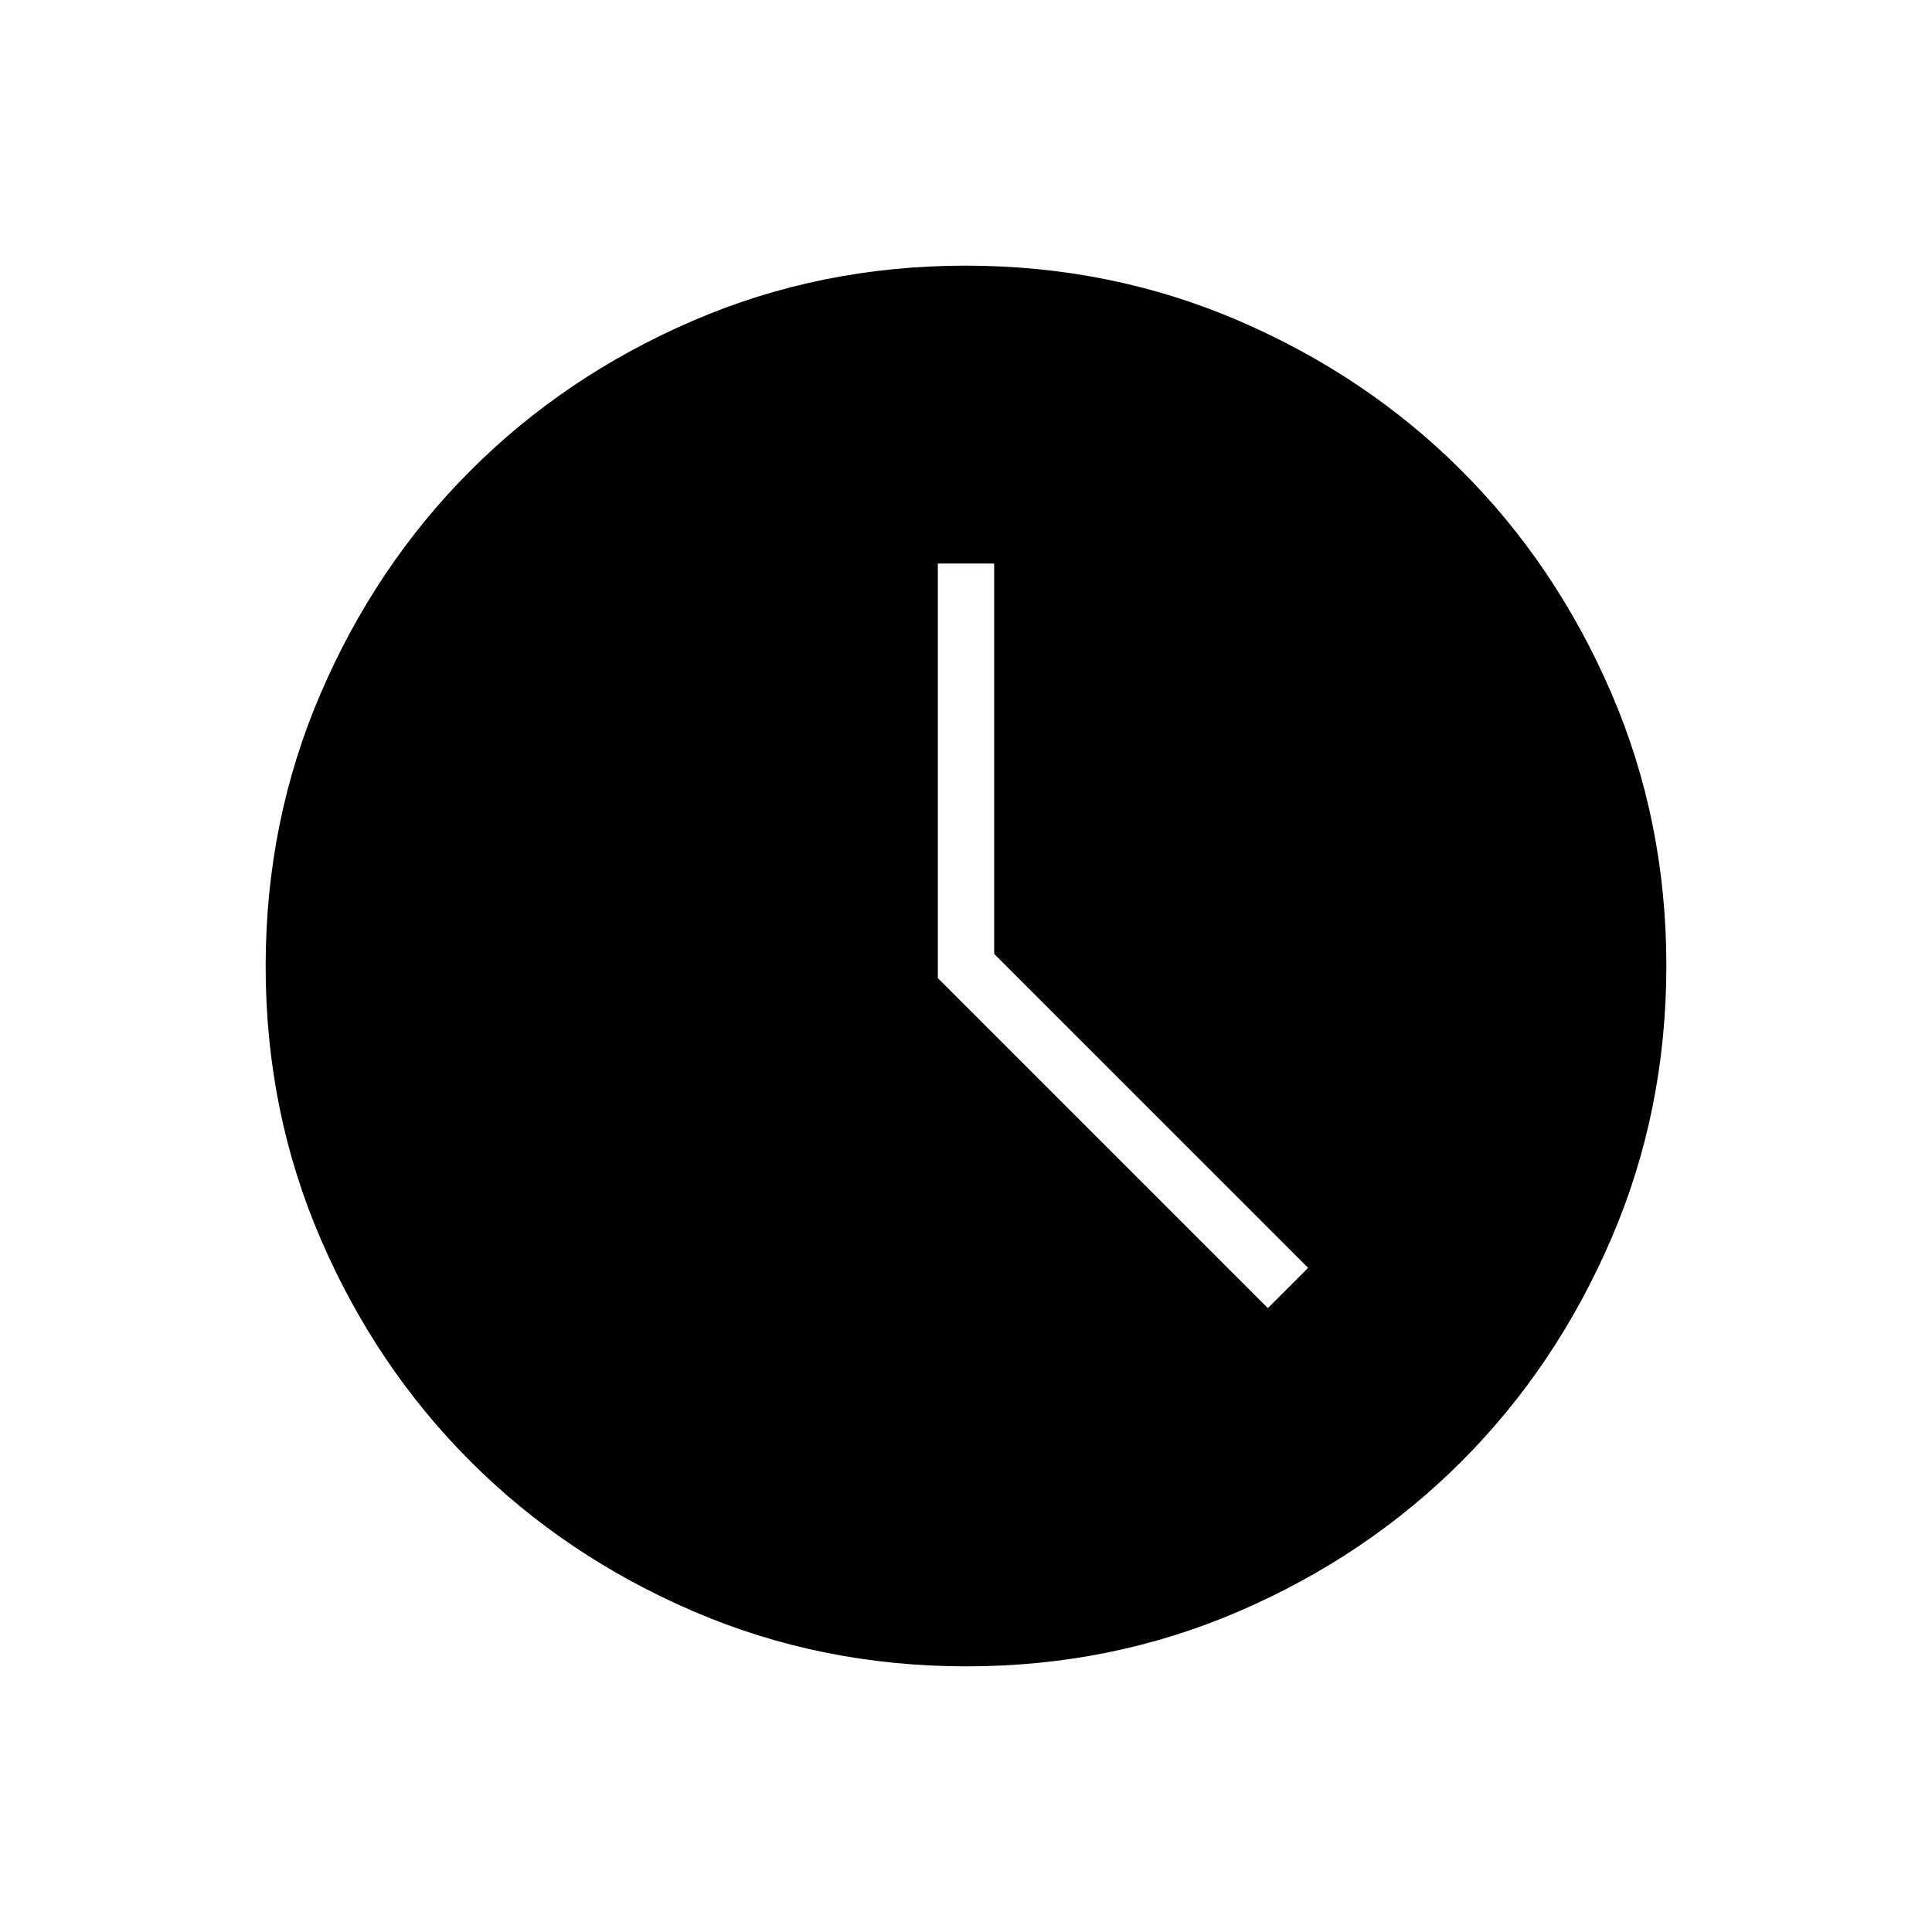
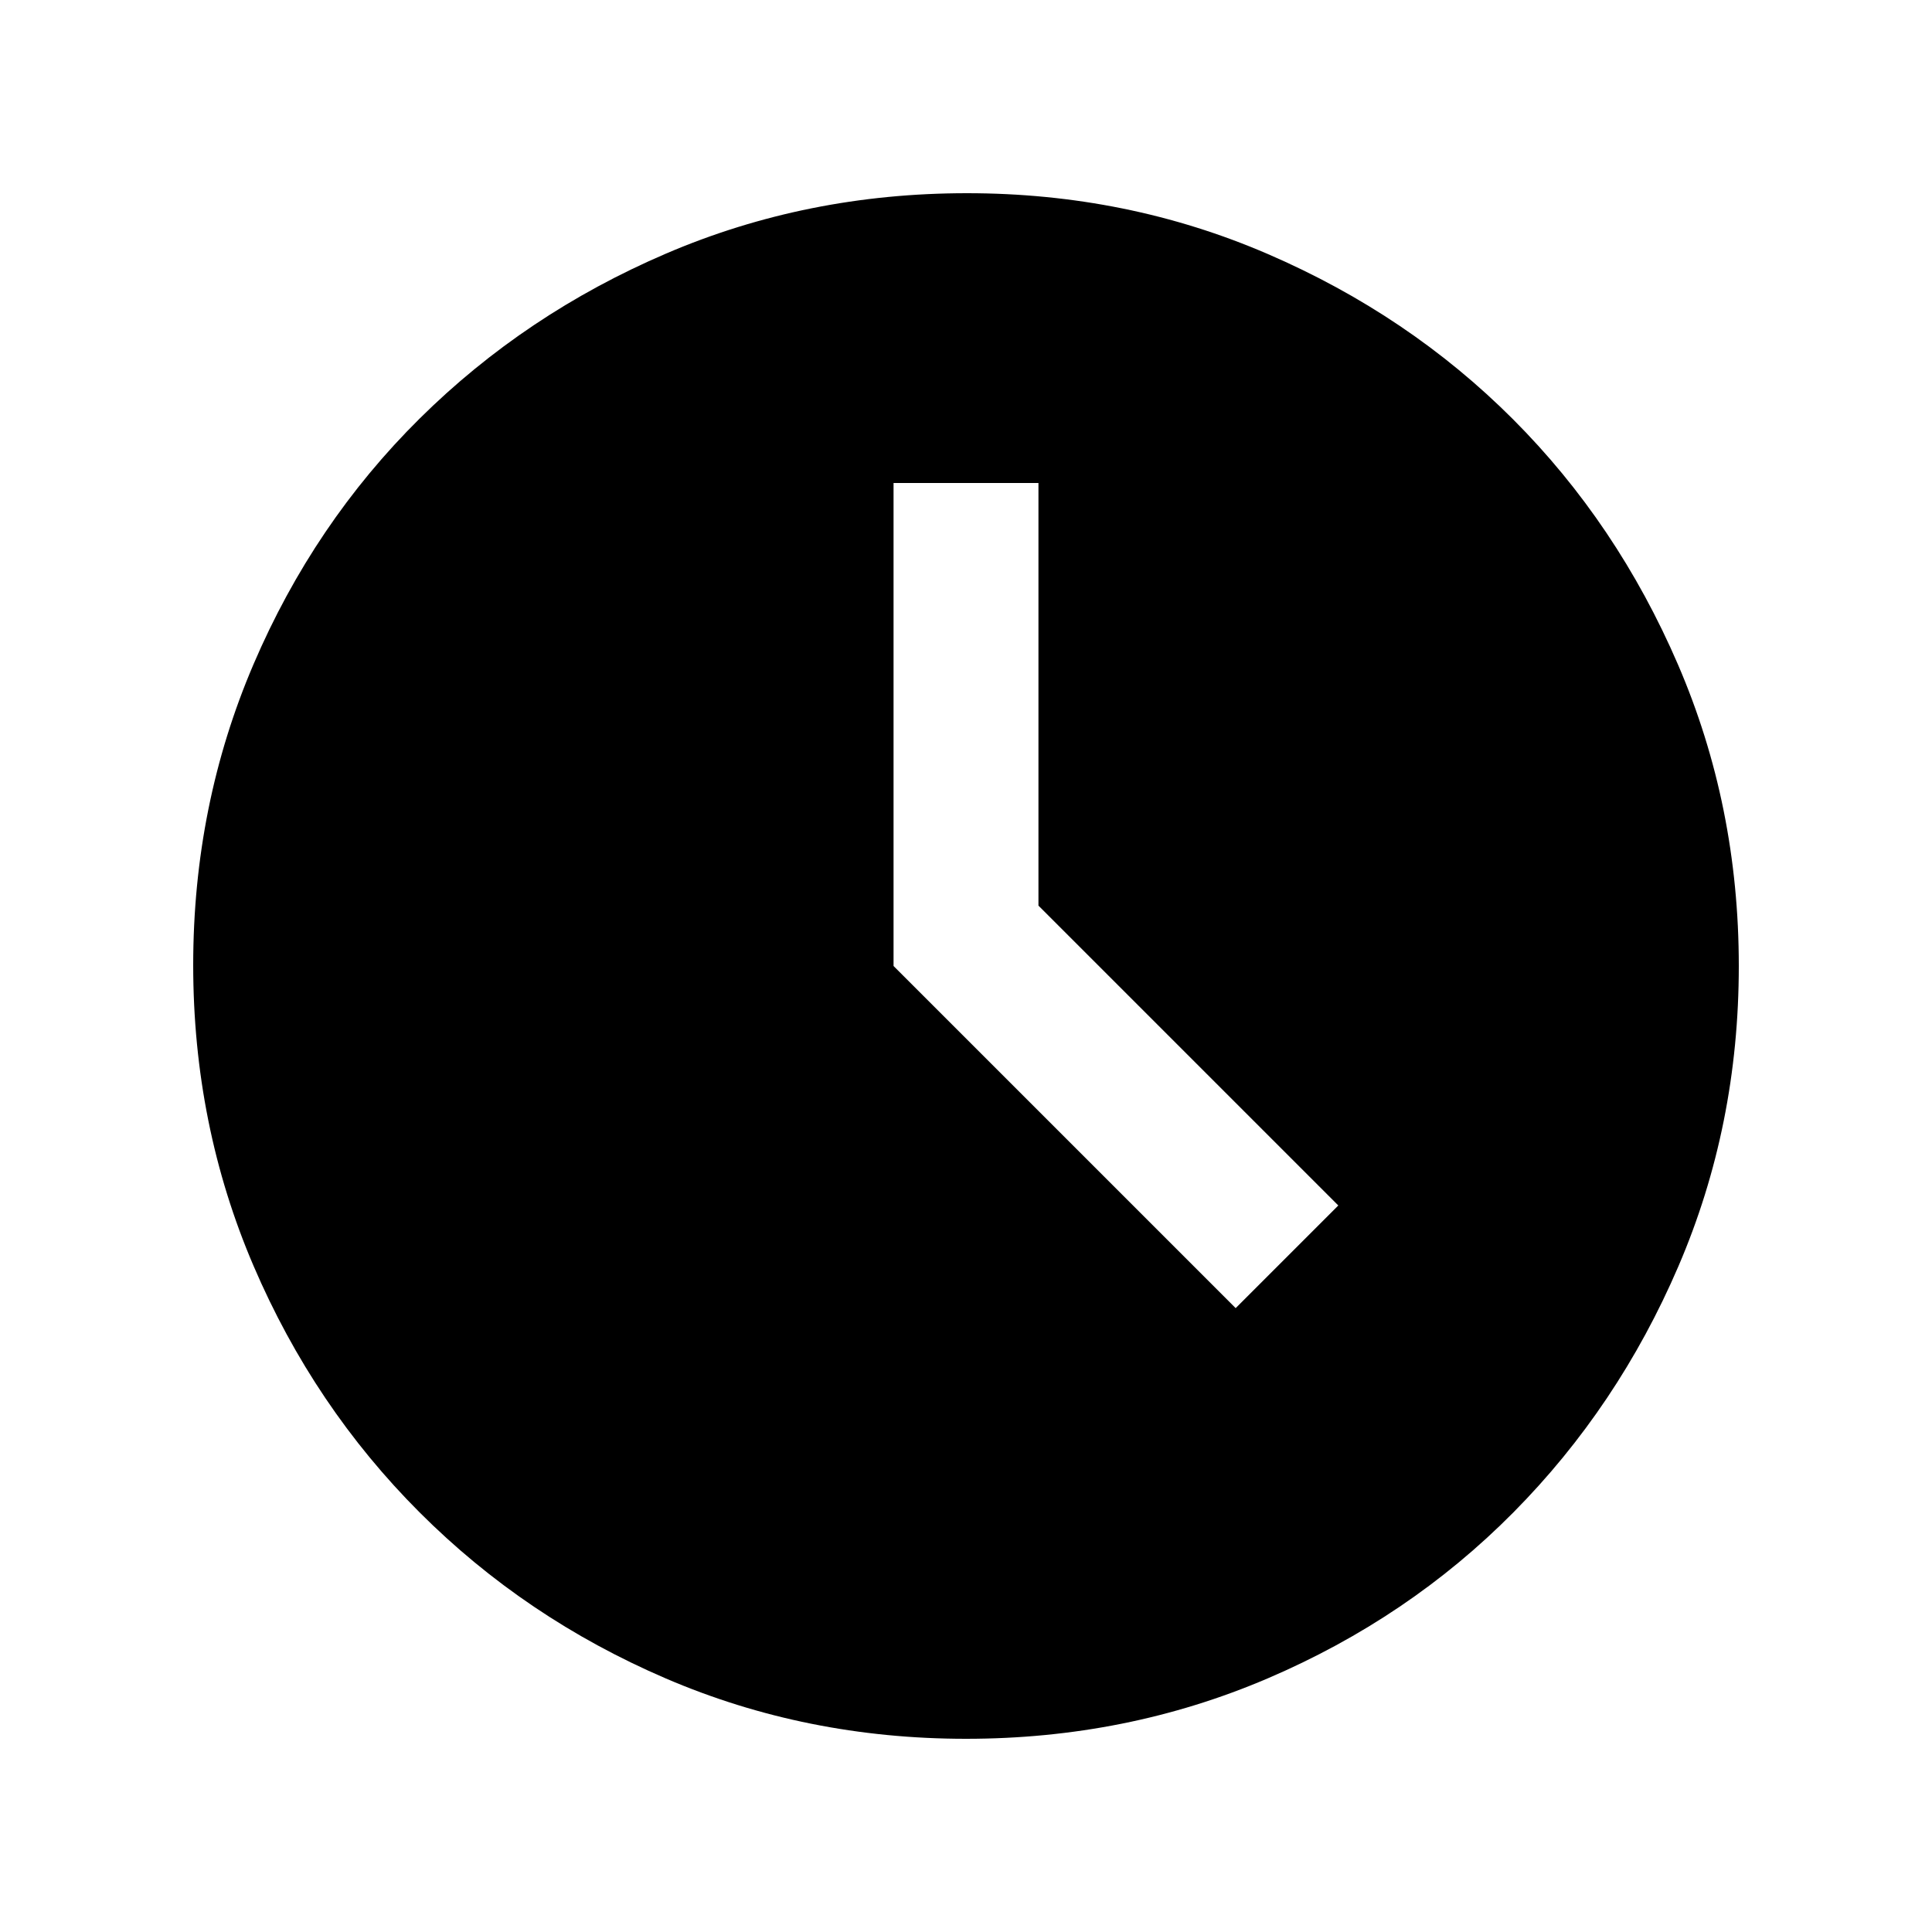
- <svg xmlns="http://www.w3.org/2000/svg" height="20px" viewBox="0 -960 960 960" width="20px" fill="#000000">
-   <path d="m630-310 20-20-156-156.02V-680h-28v206l164 164ZM480.17-132q-72.17 0-135.73-27.39-63.56-27.39-110.57-74.35-47.02-46.96-74.44-110.43Q132-407.65 132-479.83q0-72.17 27.39-135.73 27.39-63.56 74.35-110.57 46.96-47.02 110.43-74.44Q407.65-828 479.83-828q72.17 0 135.73 27.39 63.56 27.39 110.57 74.35 47.02 46.96 74.44 110.43Q828-552.35 828-480.17q0 72.17-27.39 135.73-27.39 63.56-74.35 110.57-46.96 47.02-110.43 74.44Q552.35-132 480.17-132Z" />
+ <svg xmlns="http://www.w3.org/2000/svg" height="18px" viewBox="0 -960 960 960" width="18px" fill="#000000">
+   <path d="m614-310 51-51-149-149v-210h-72v240l170 170ZM480-96q-79.38 0-149.19-30T208.5-208.5Q156-261 126-330.96t-30-149.5Q96-560 126-630q30-70 82.5-122t122.46-82q69.96-30 149.5-30t149.55 30.24q70 30.24 121.79 82.08 51.78 51.84 81.99 121.92Q864-559.68 864-480q0 79.38-30 149.19T752-208.5Q700-156 629.87-126T480-96Z" />
</svg>
